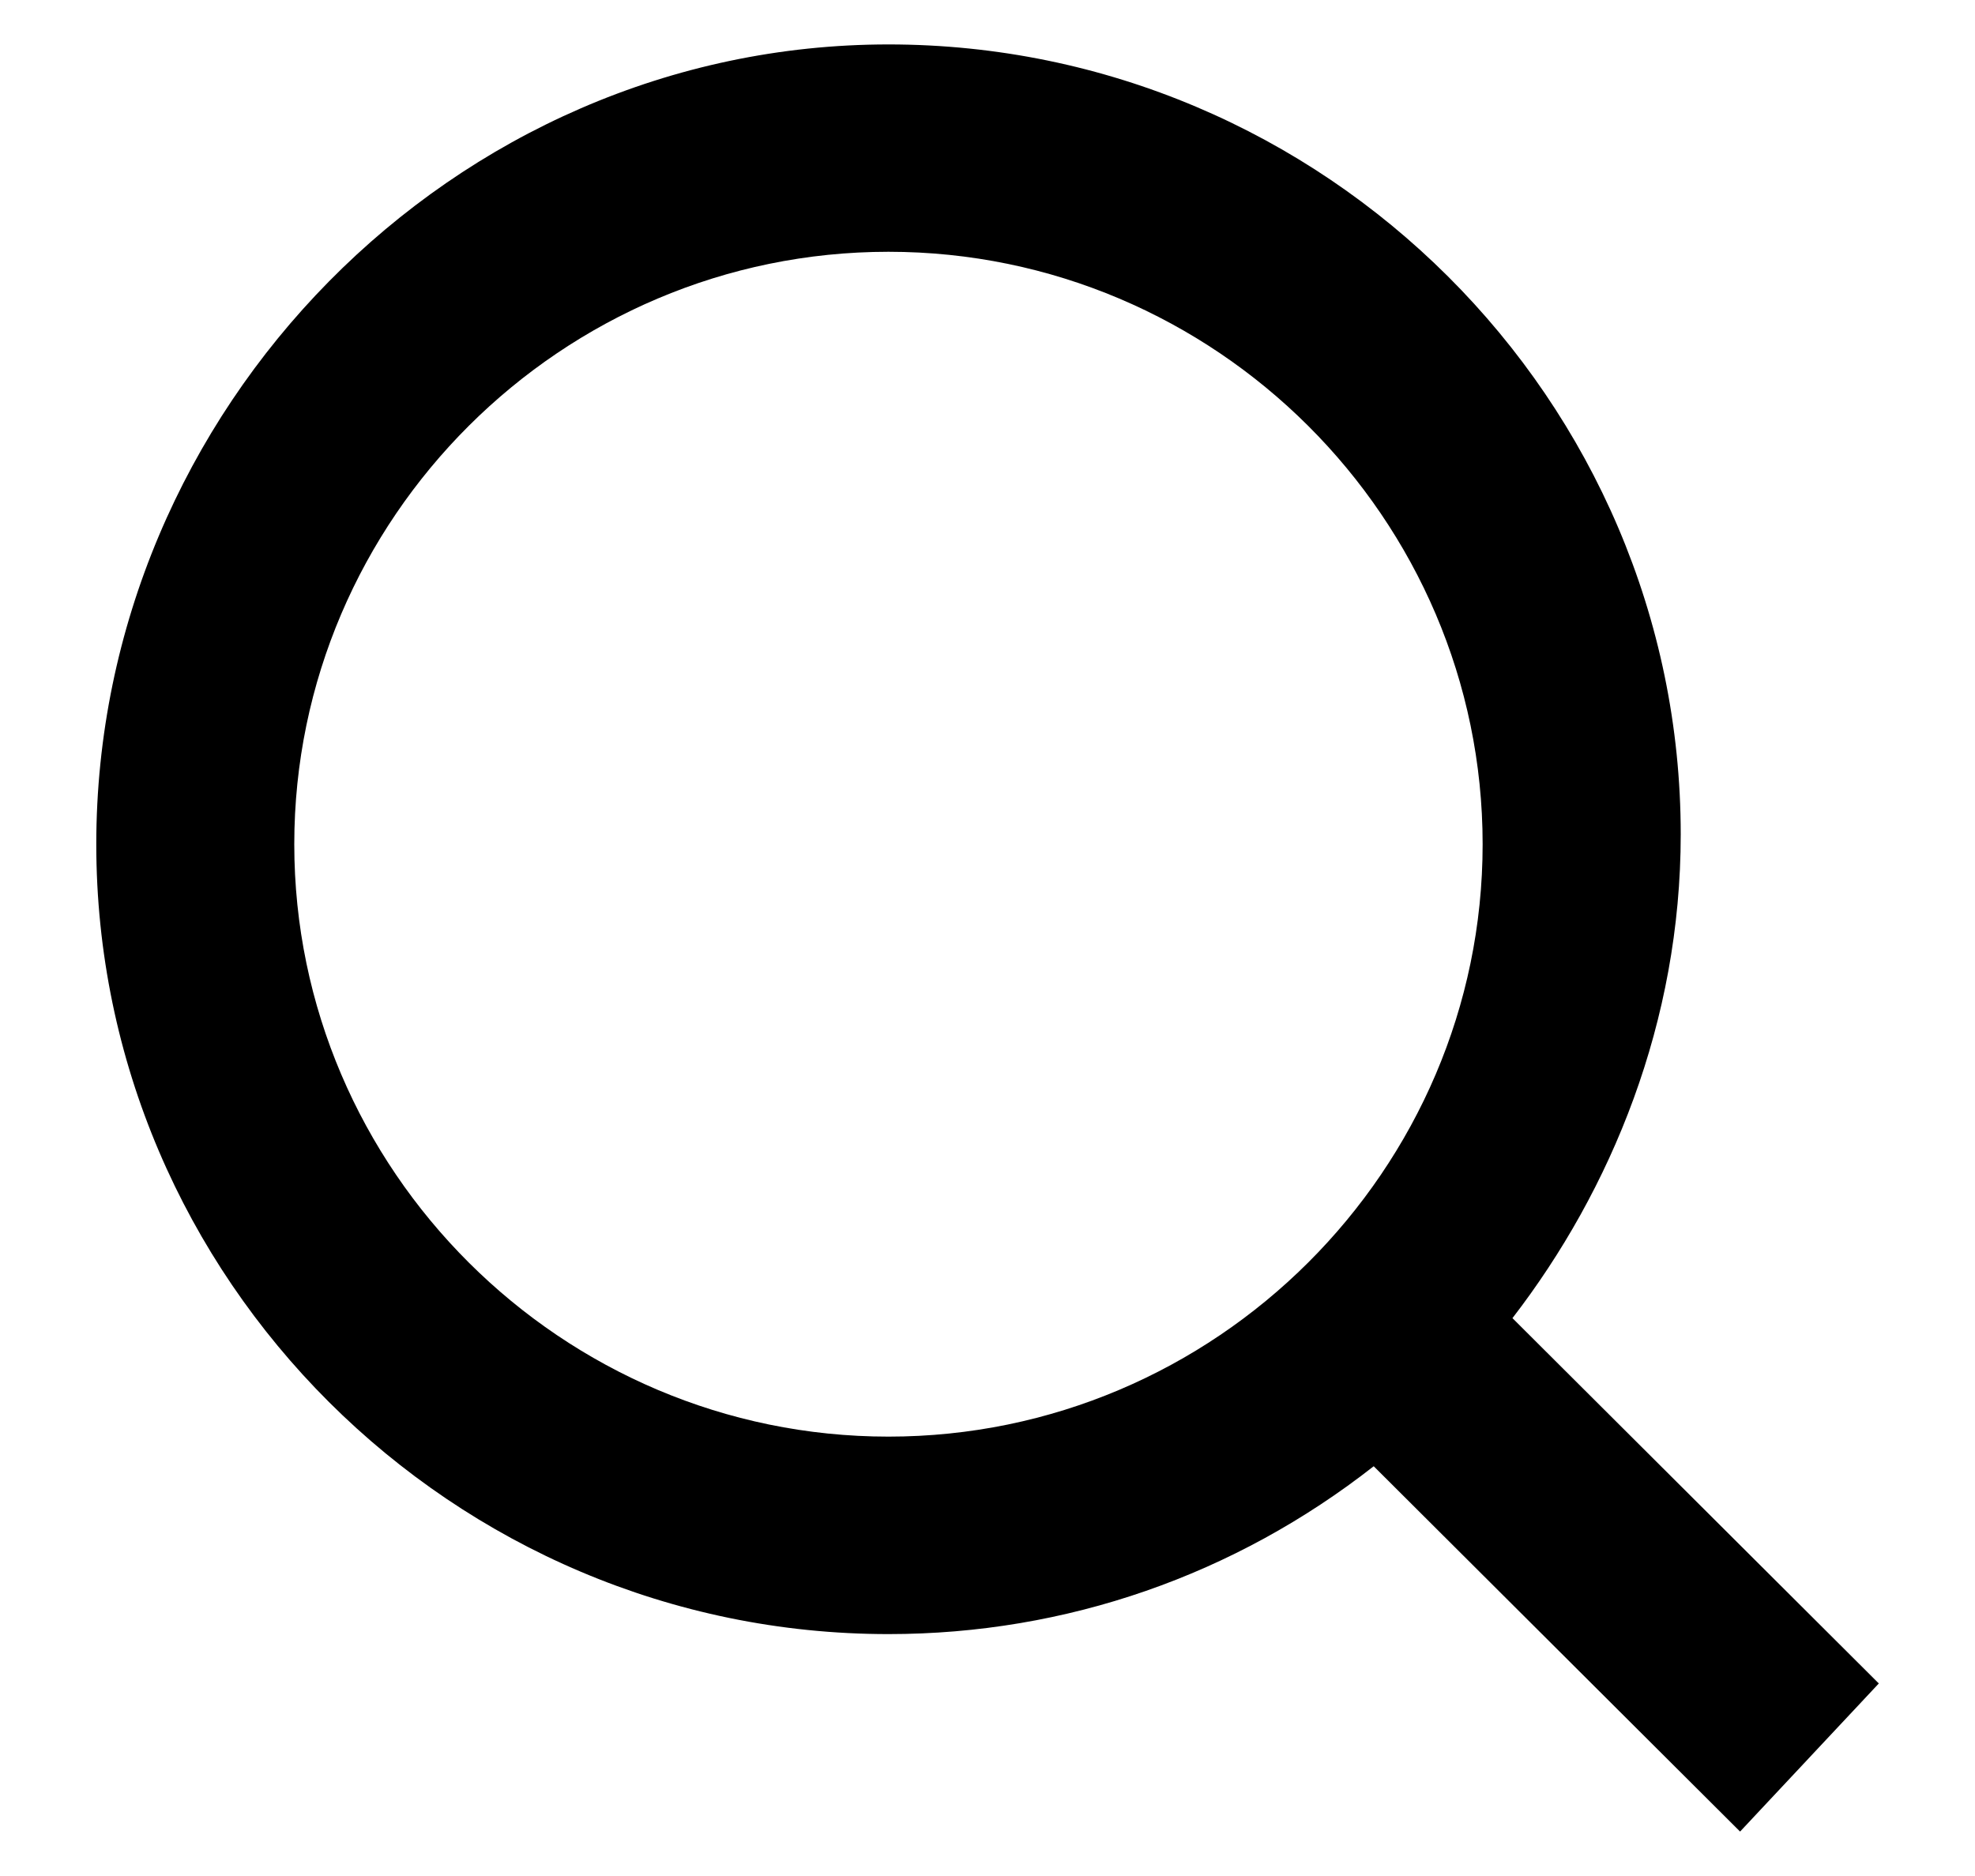
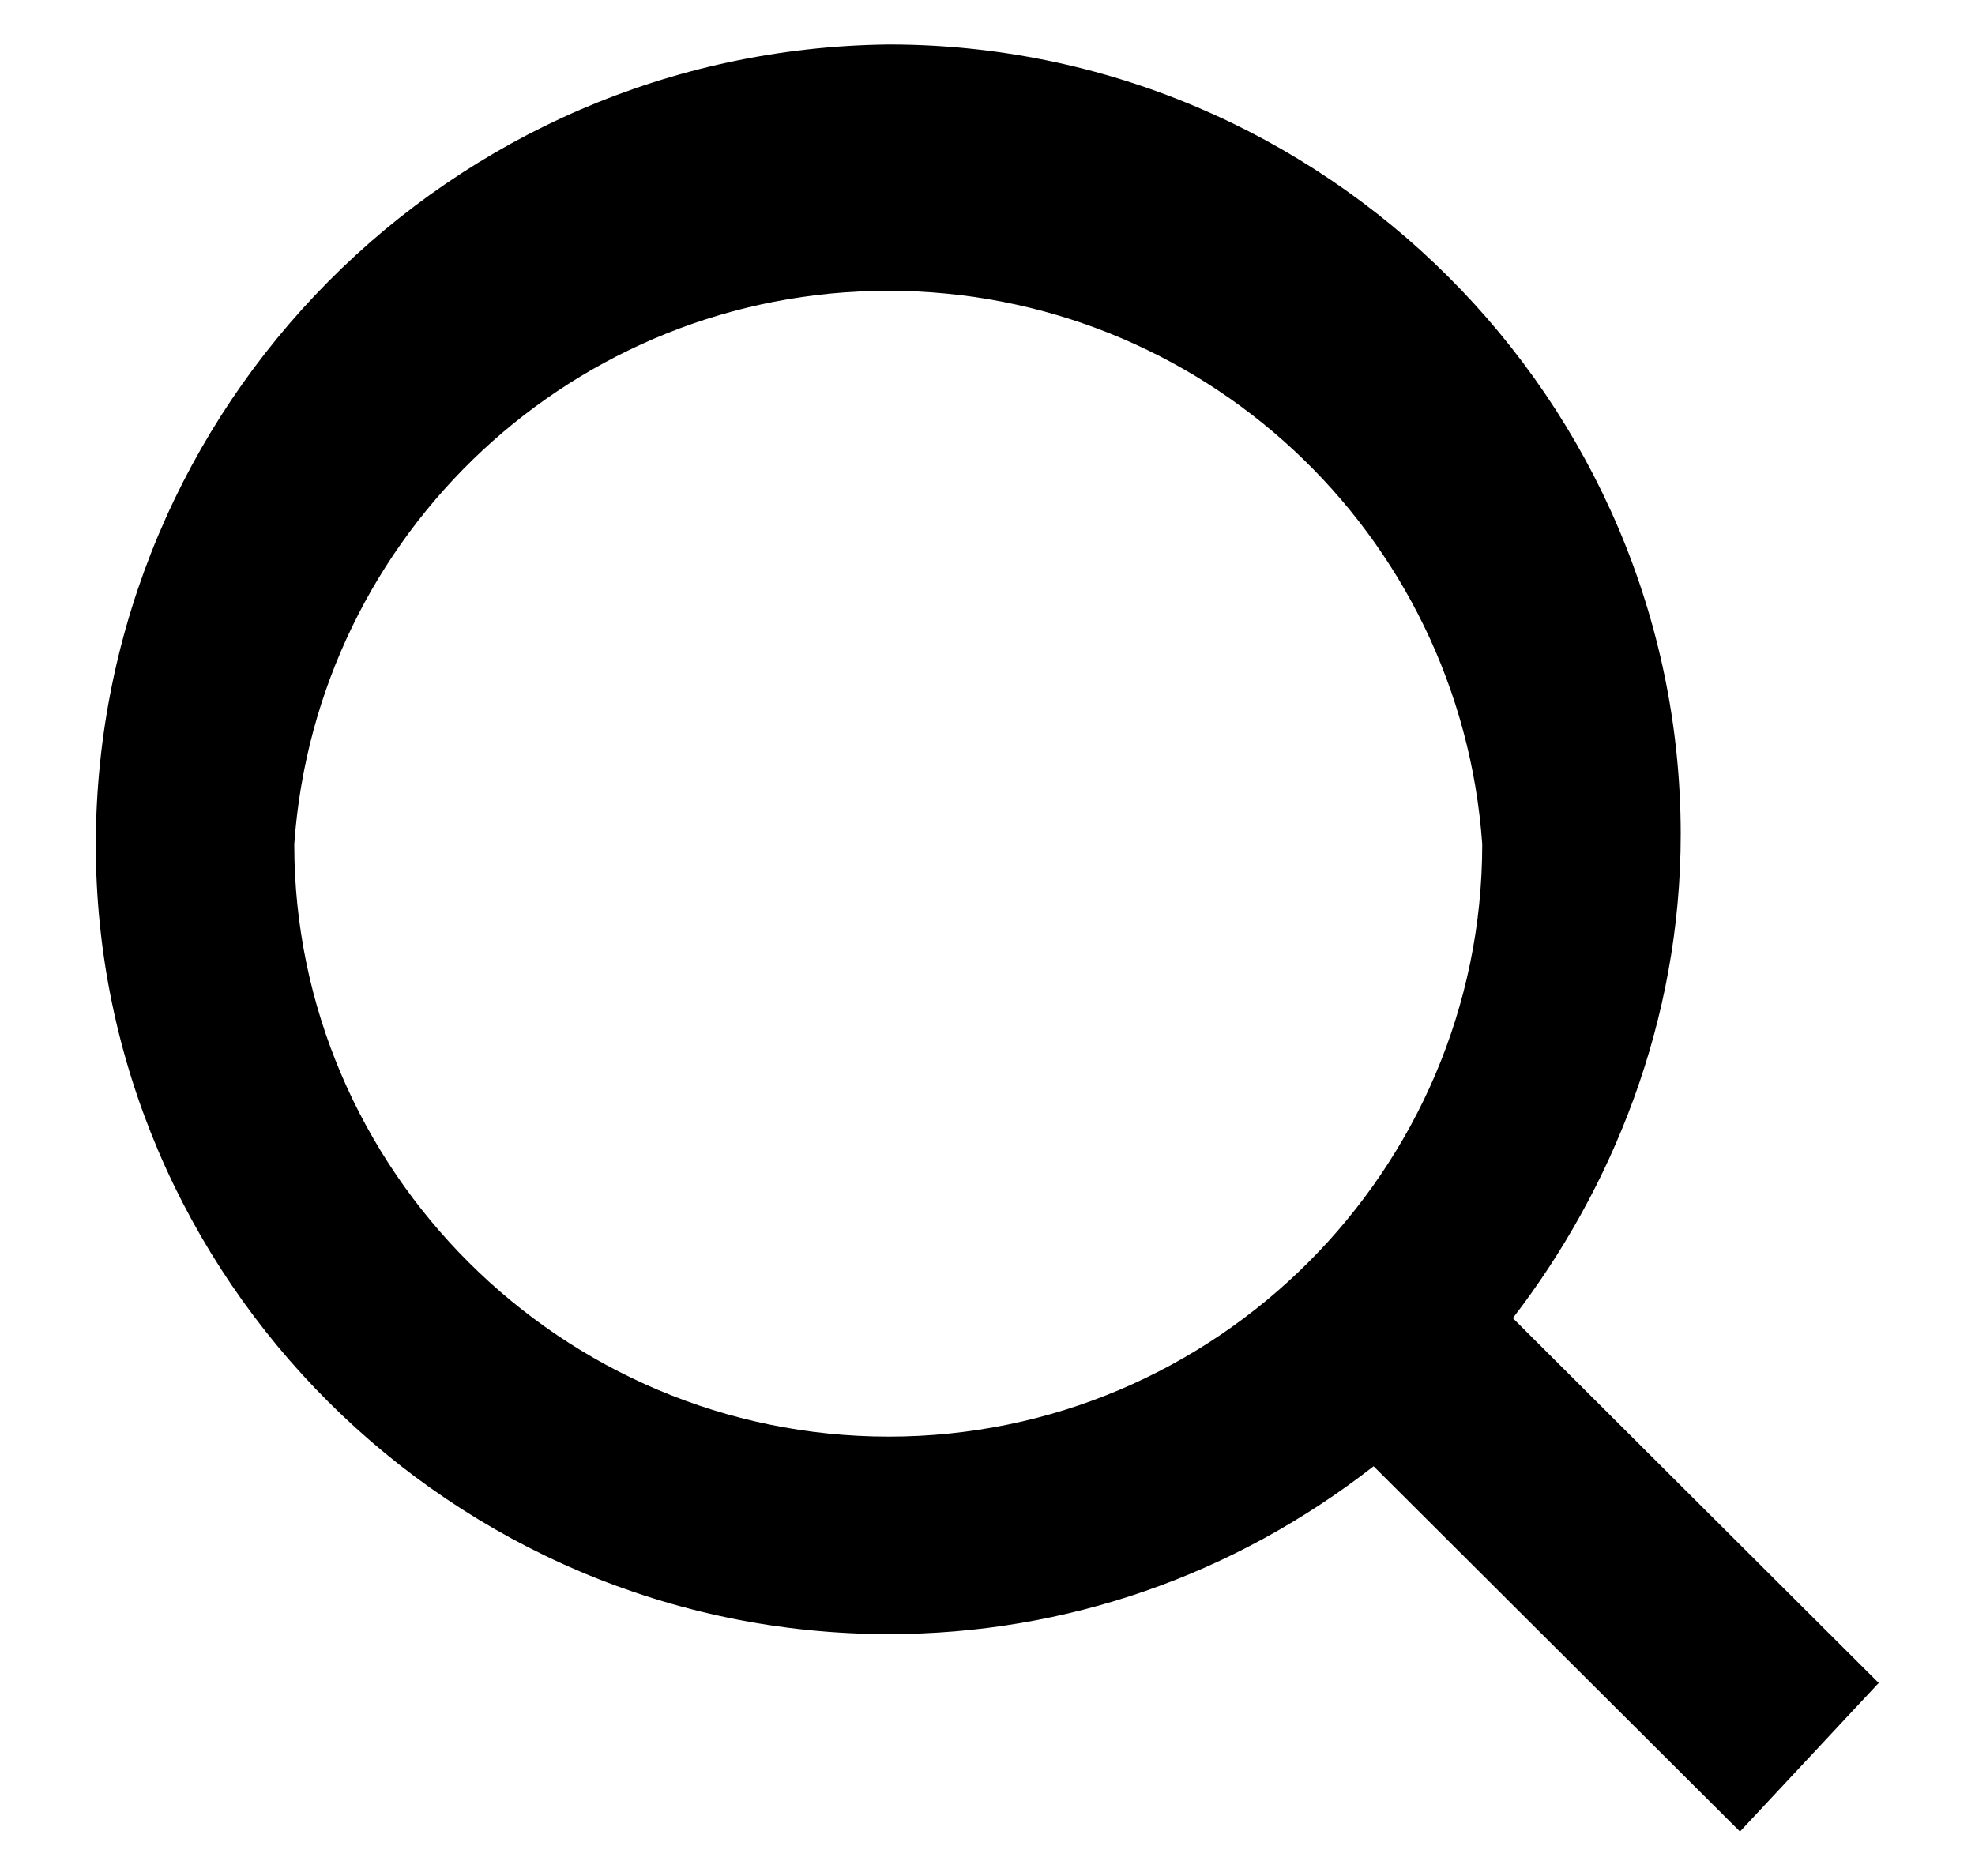
<svg xmlns="http://www.w3.org/2000/svg" width="20" height="19" fill="none">
-   <path d="m19.026 17.05-3.71-3.7c1.002-1.3 1.704-3 1.704-4.9 0-4.4-3.61-8-8.023-8C4.585.45.975 4.15.975 8.55c0 4.4 3.61 8 8.022 8 1.805 0 3.51-.6 4.914-1.7l3.71 3.7 1.405-1.5Zm-10.029-2.5c-3.309 0-6.017-2.7-6.017-6s2.708-6 6.017-6c3.31 0 6.017 2.7 6.017 6s-2.707 6-6.017 6Z" fill="#000" />
+   <path d="m19.03 17.05-3.71-3.7c1-1.3 1.7-3 1.7-4.9 0-4.4-3.61-8-8.02-8a8.12 8.12 0 0 0-8.03 8.1c0 4.4 3.61 8 8.03 8 1.8 0 3.5-.6 4.91-1.7l3.71 3.7 1.4-1.5ZM9 14.55c-3.31 0-6.02-2.7-6.02-6a6.03 6.03 0 0 1 12.03 0c0 3.3-2.7 6-6.01 6Z" fill="#000" />
</svg>
